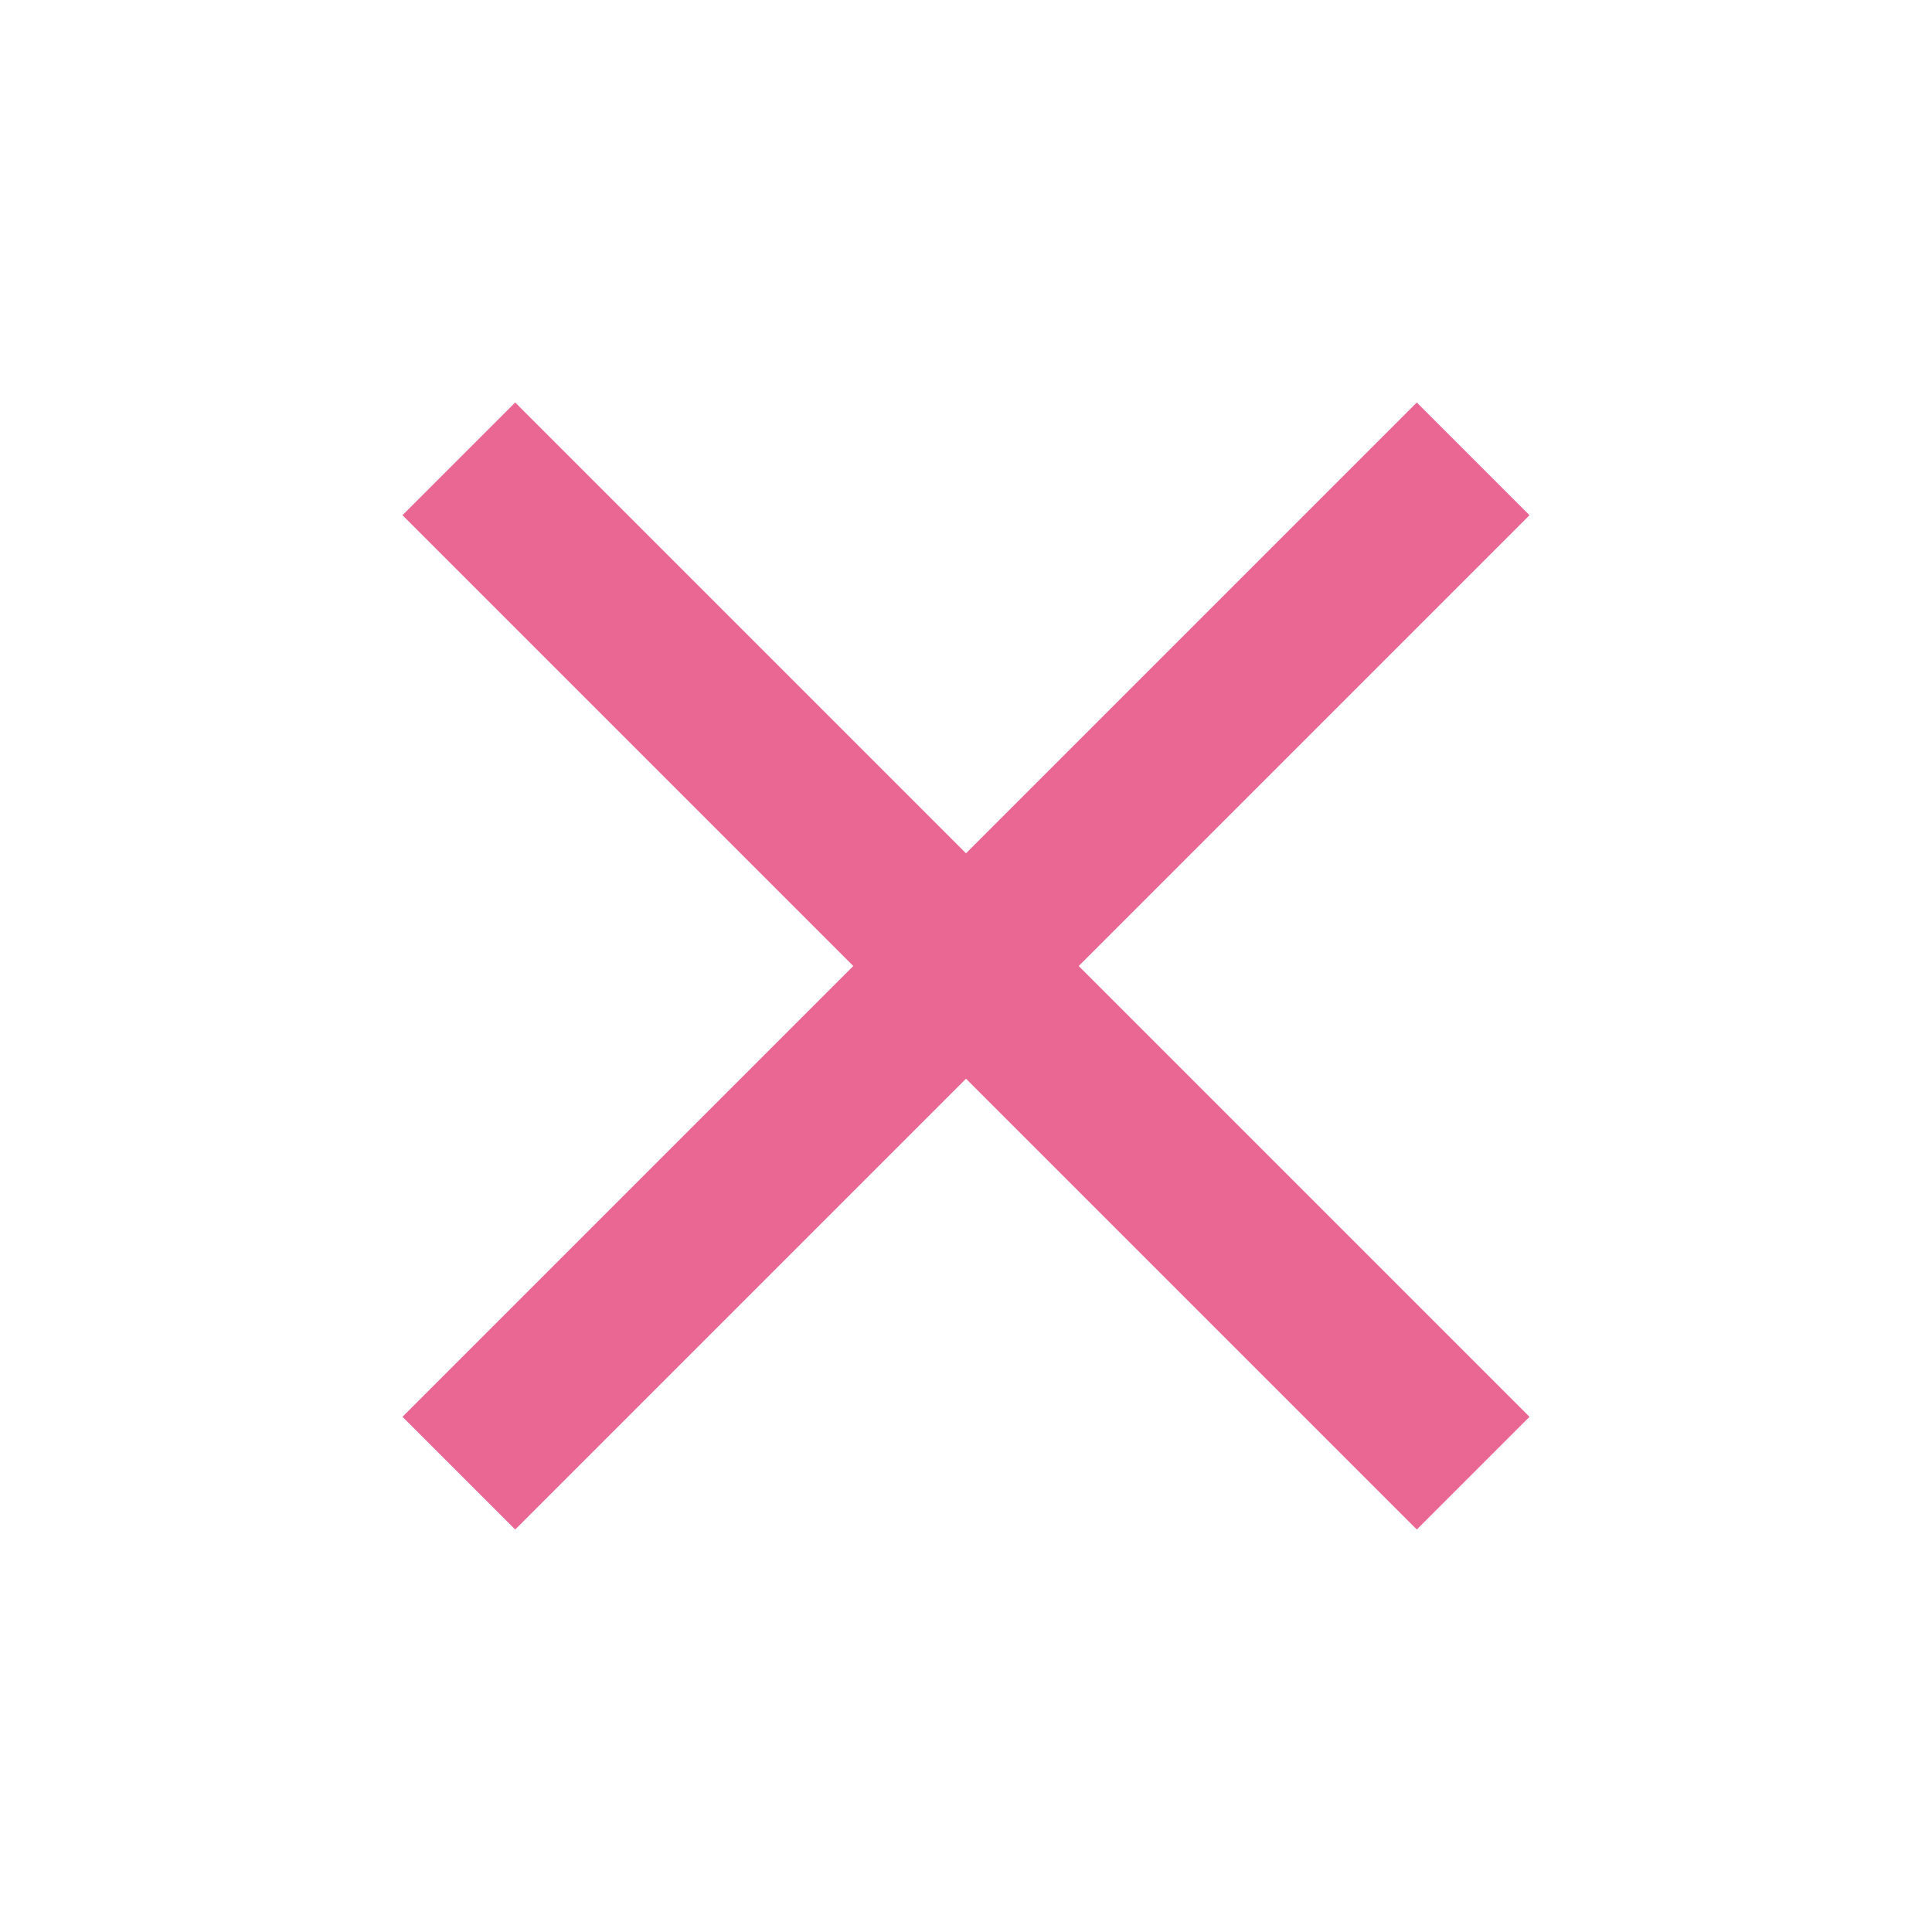
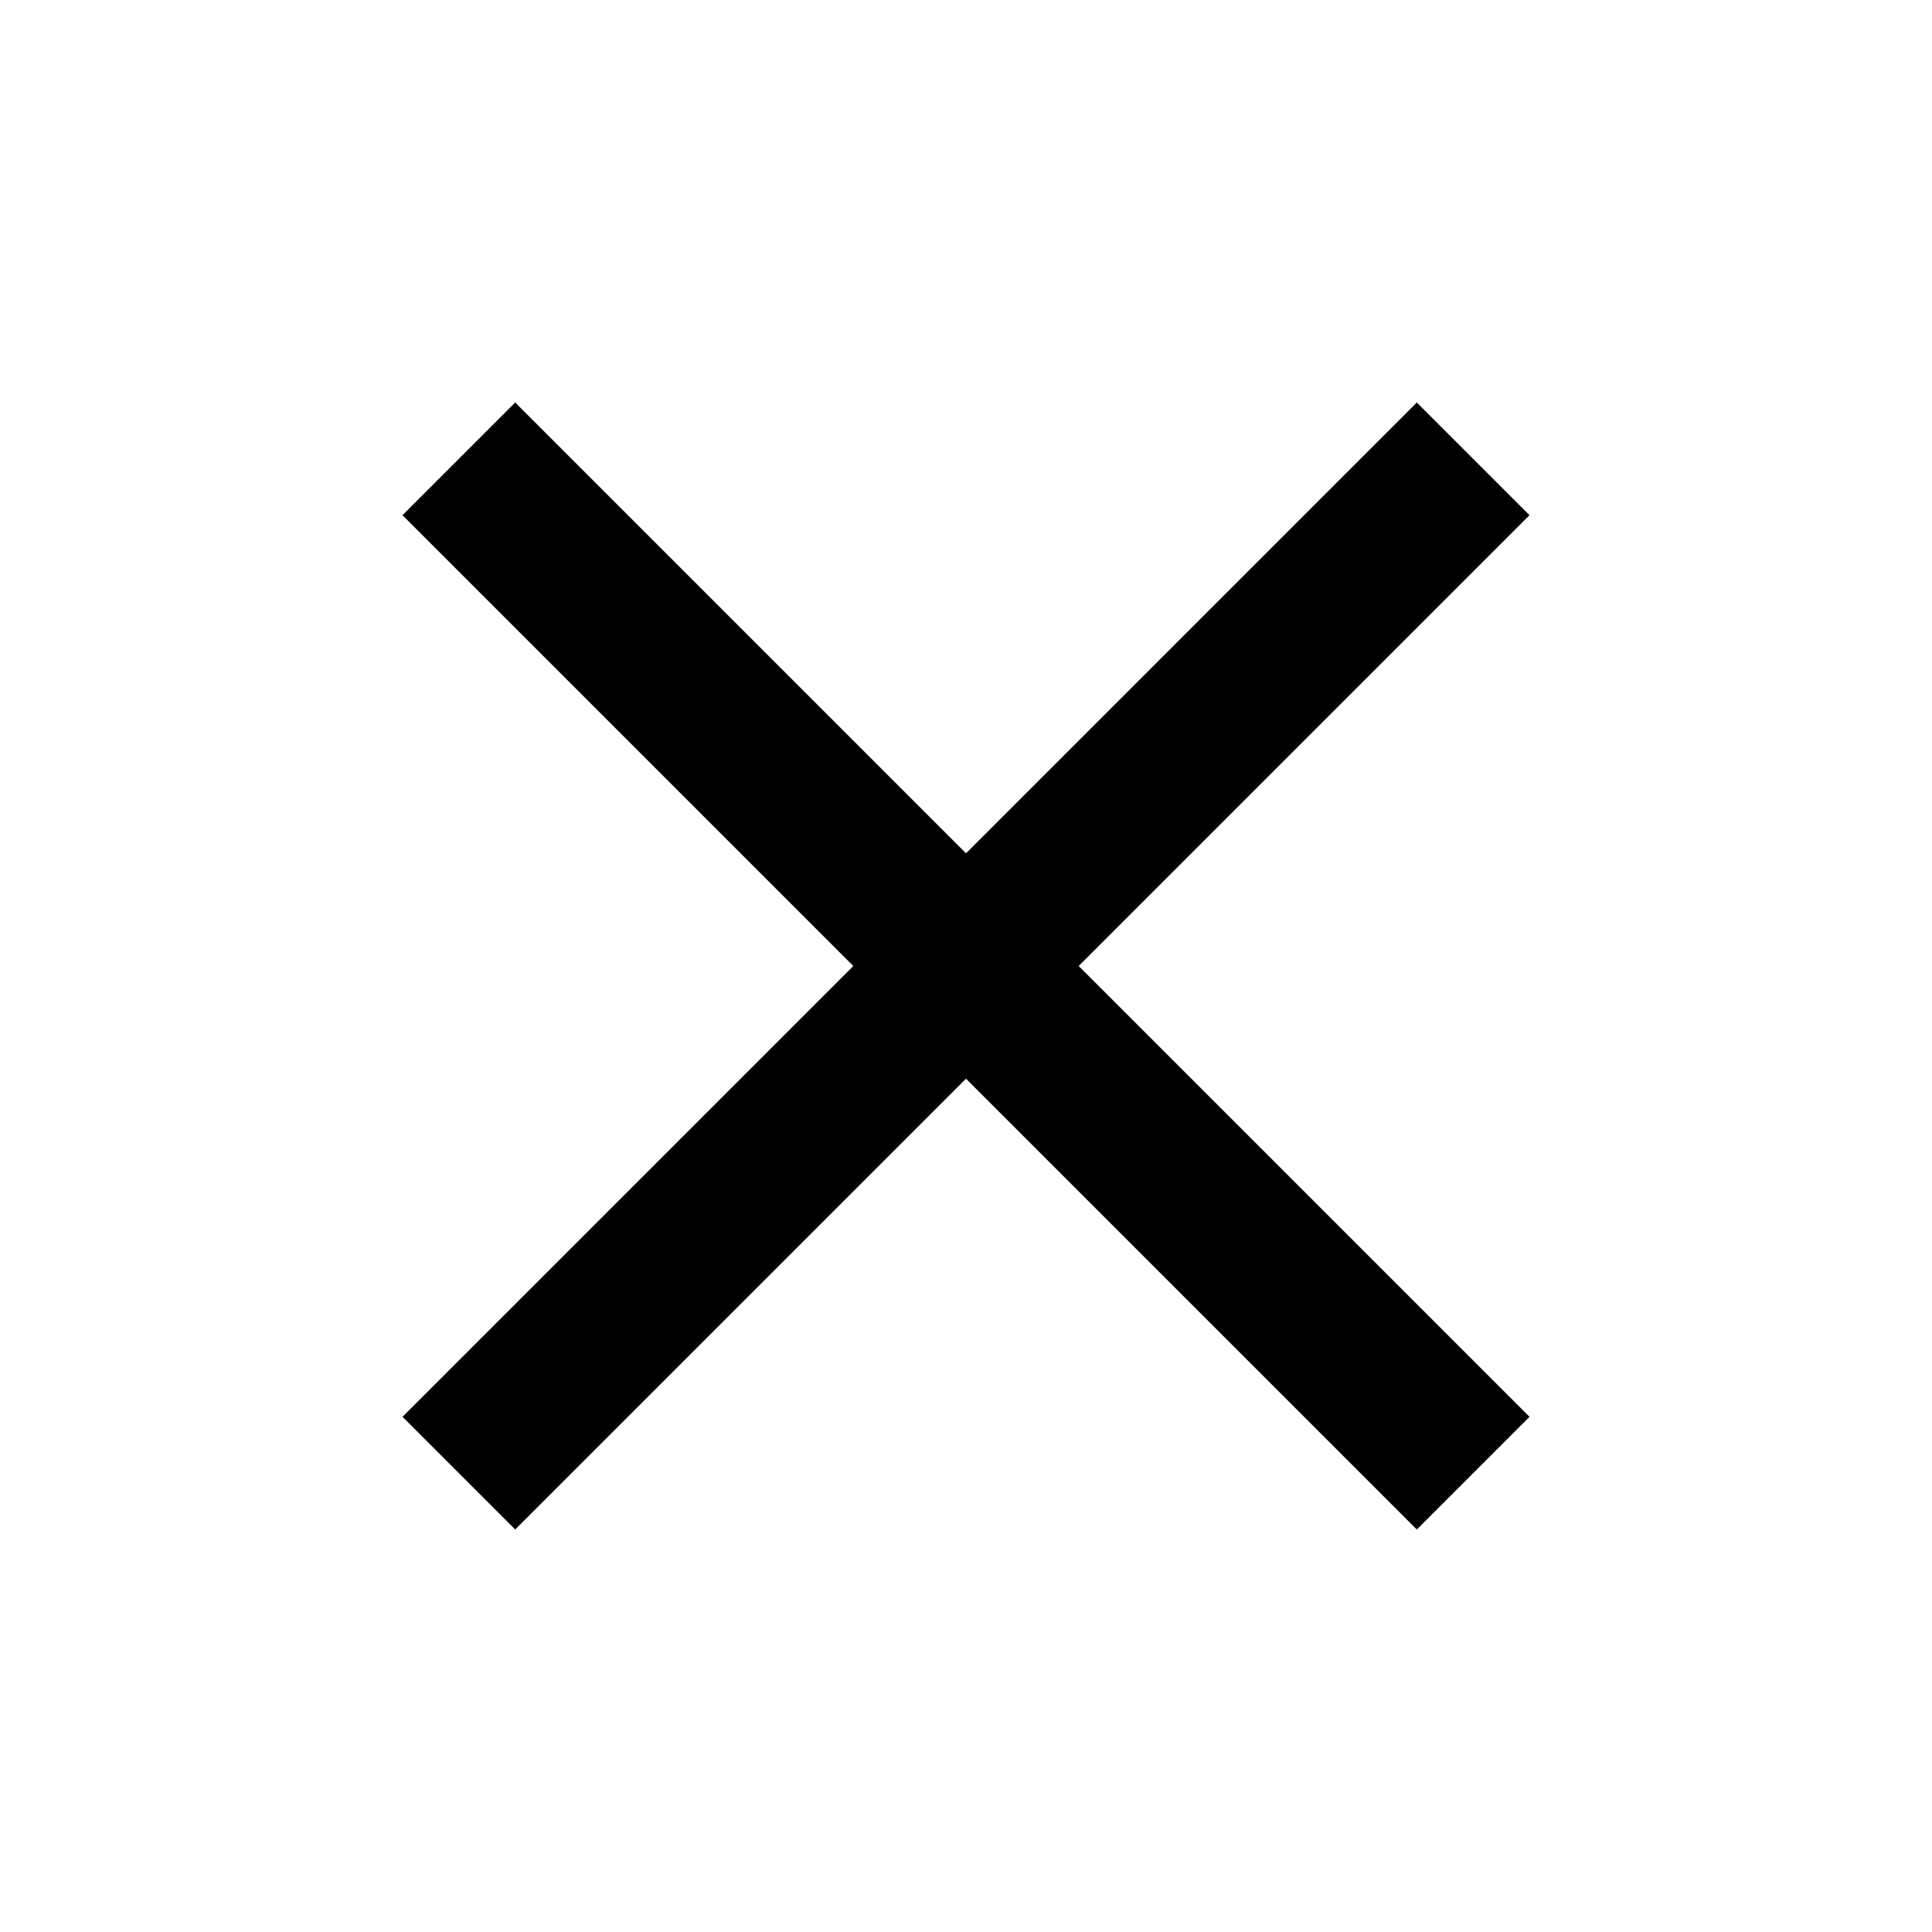
- <svg xmlns="http://www.w3.org/2000/svg" height="24px" viewBox="0 -960 960 960" width="24px" fill="#e96792">
+ <svg xmlns="http://www.w3.org/2000/svg" height="24px" viewBox="0 -960 960 960" width="24px" fill="#000000">
  <path d="m256-200-56-56 224-224-224-224 56-56 224 224 224-224 56 56-224 224 224 224-56 56-224-224-224 224Z" />
</svg>
